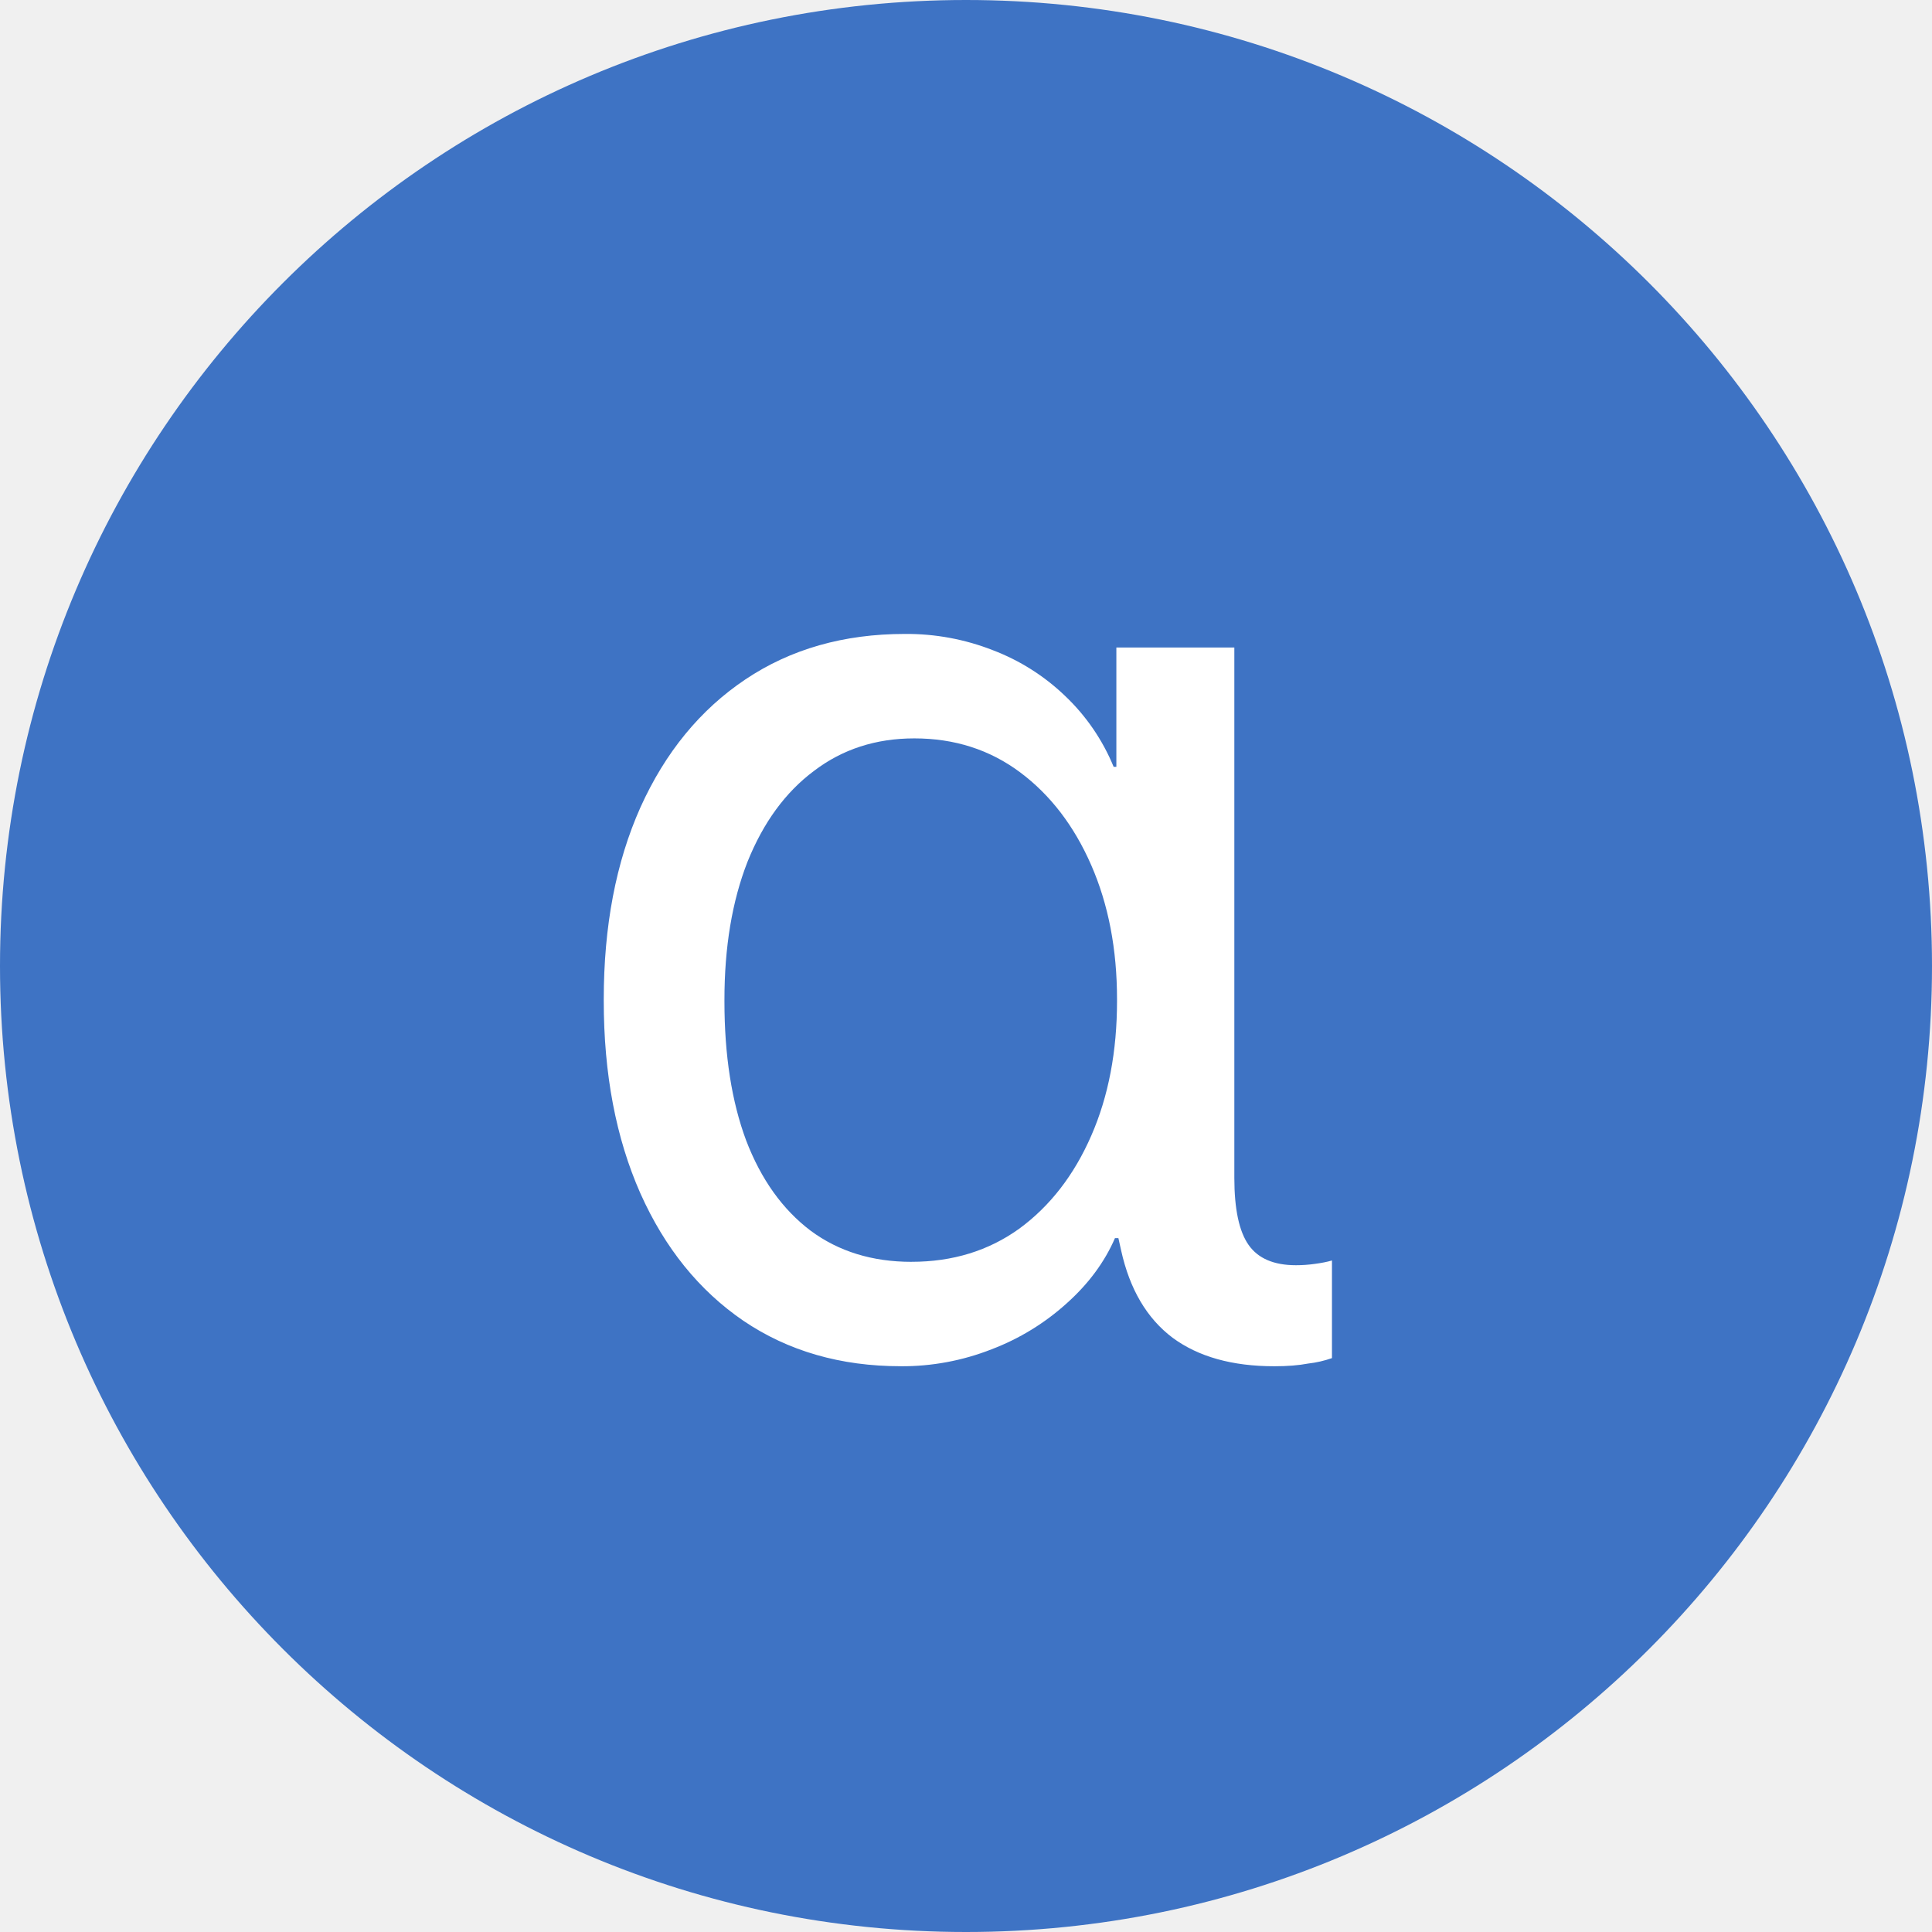
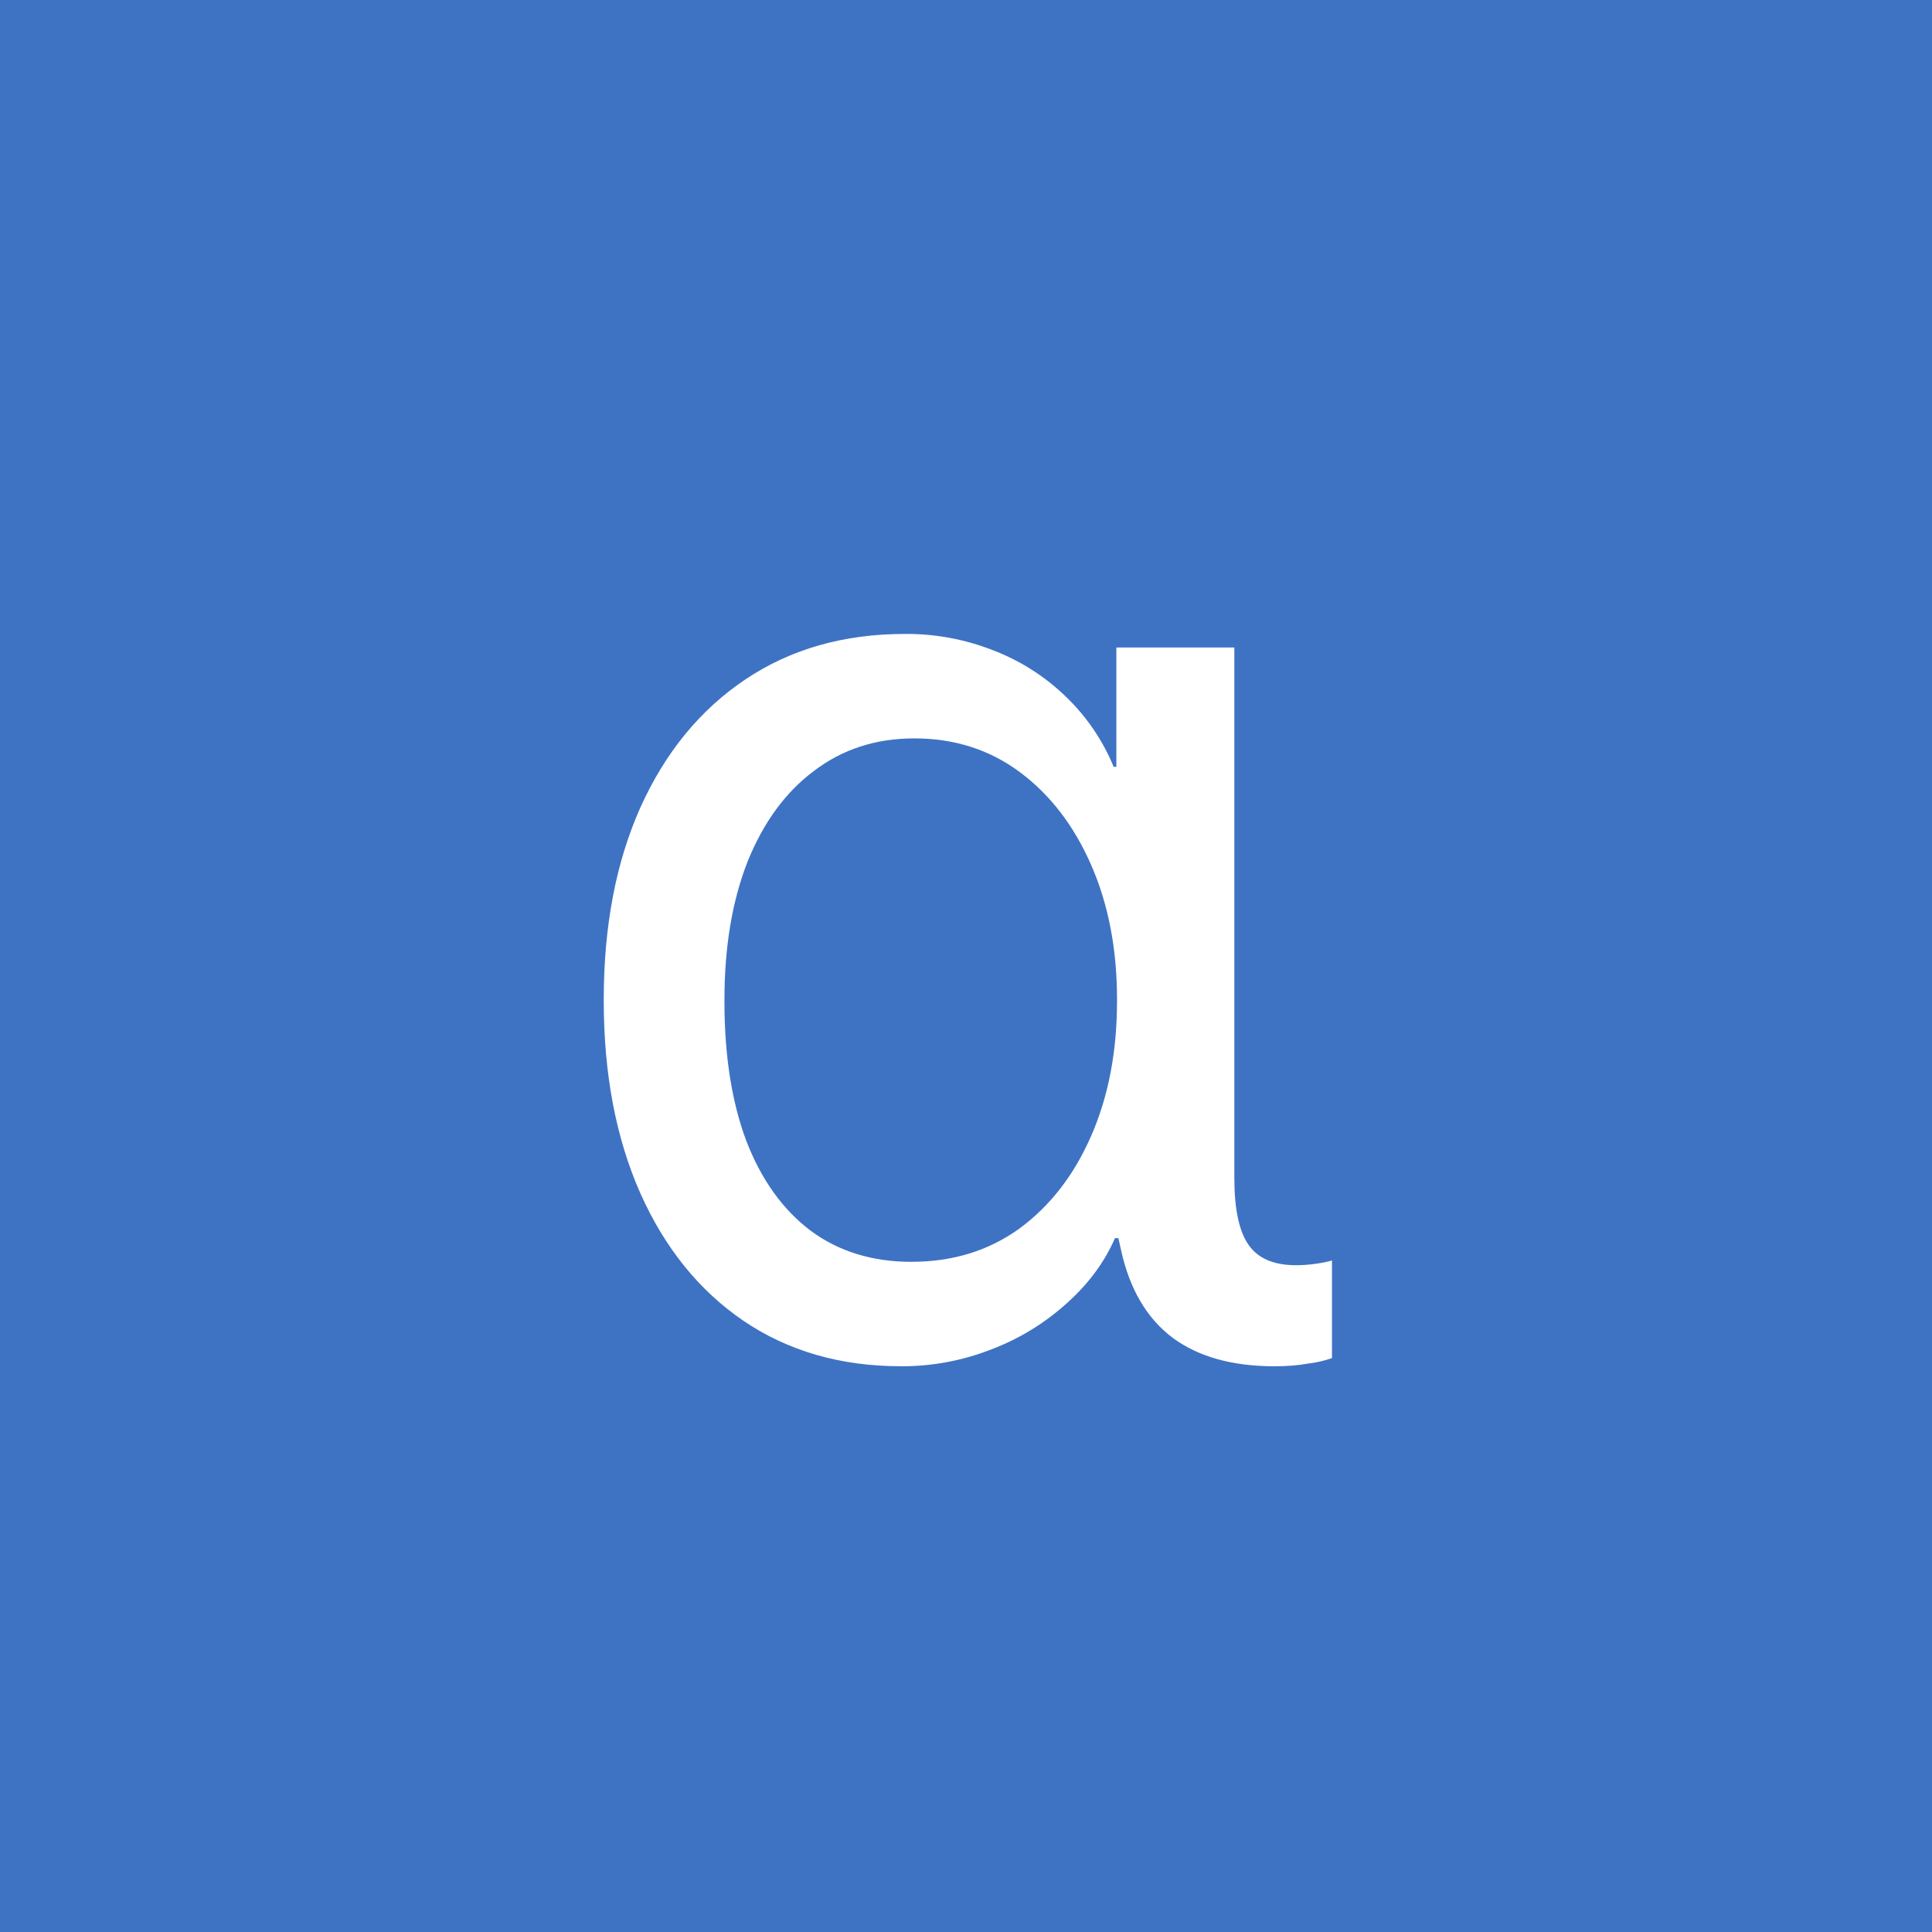
<svg xmlns="http://www.w3.org/2000/svg" width="64" height="64" fill="none" viewBox="0 0 64 64">
-   <path fill="#3e73c4" d="M0 32C0 14.327 14.327 0 32 0s32 14.327 32 32-14.327 32-32 32S0 49.673 0 32" />
+   <rect width="64" height="64" fill="#3e73c4" />
  <path fill="#fff" d="M29.838 45.258q-2.988 0-5.211-1.505-2.2-1.504-3.414-4.223Q20 36.79 20 33.151v-.045q0-3.638 1.213-6.356 1.235-2.74 3.481-4.245Q26.941 21 29.973 21a7.8 7.8 0 0 1 2.92.54 7.1 7.1 0 0 1 2.38 1.504 6.8 6.8 0 0 1 1.618 2.358h.09V21.45h3.908v17.565q0 1.55.471 2.223.472.675 1.573.674.314 0 .629-.045.336-.045.561-.112v3.234a3.6 3.6 0 0 1-.786.18q-.472.09-1.123.09-2.09 0-3.37-.944-1.28-.965-1.706-2.897l-.09-.404h-.113q-.516 1.19-1.594 2.156a7.9 7.9 0 0 1-2.493 1.527 8.1 8.1 0 0 1-3.01.562m.36-3.46q2.043 0 3.57-1.1 1.528-1.122 2.381-3.077.855-1.954.854-4.47v-.045q0-2.493-.854-4.447-.853-1.954-2.358-3.077t-3.504-1.123q-1.909 0-3.324 1.078-1.415 1.056-2.201 3.01-.765 1.954-.764 4.582v.045q0 2.673.719 4.604.74 1.932 2.134 2.988 1.393 1.033 3.346 1.033" />
</svg>
